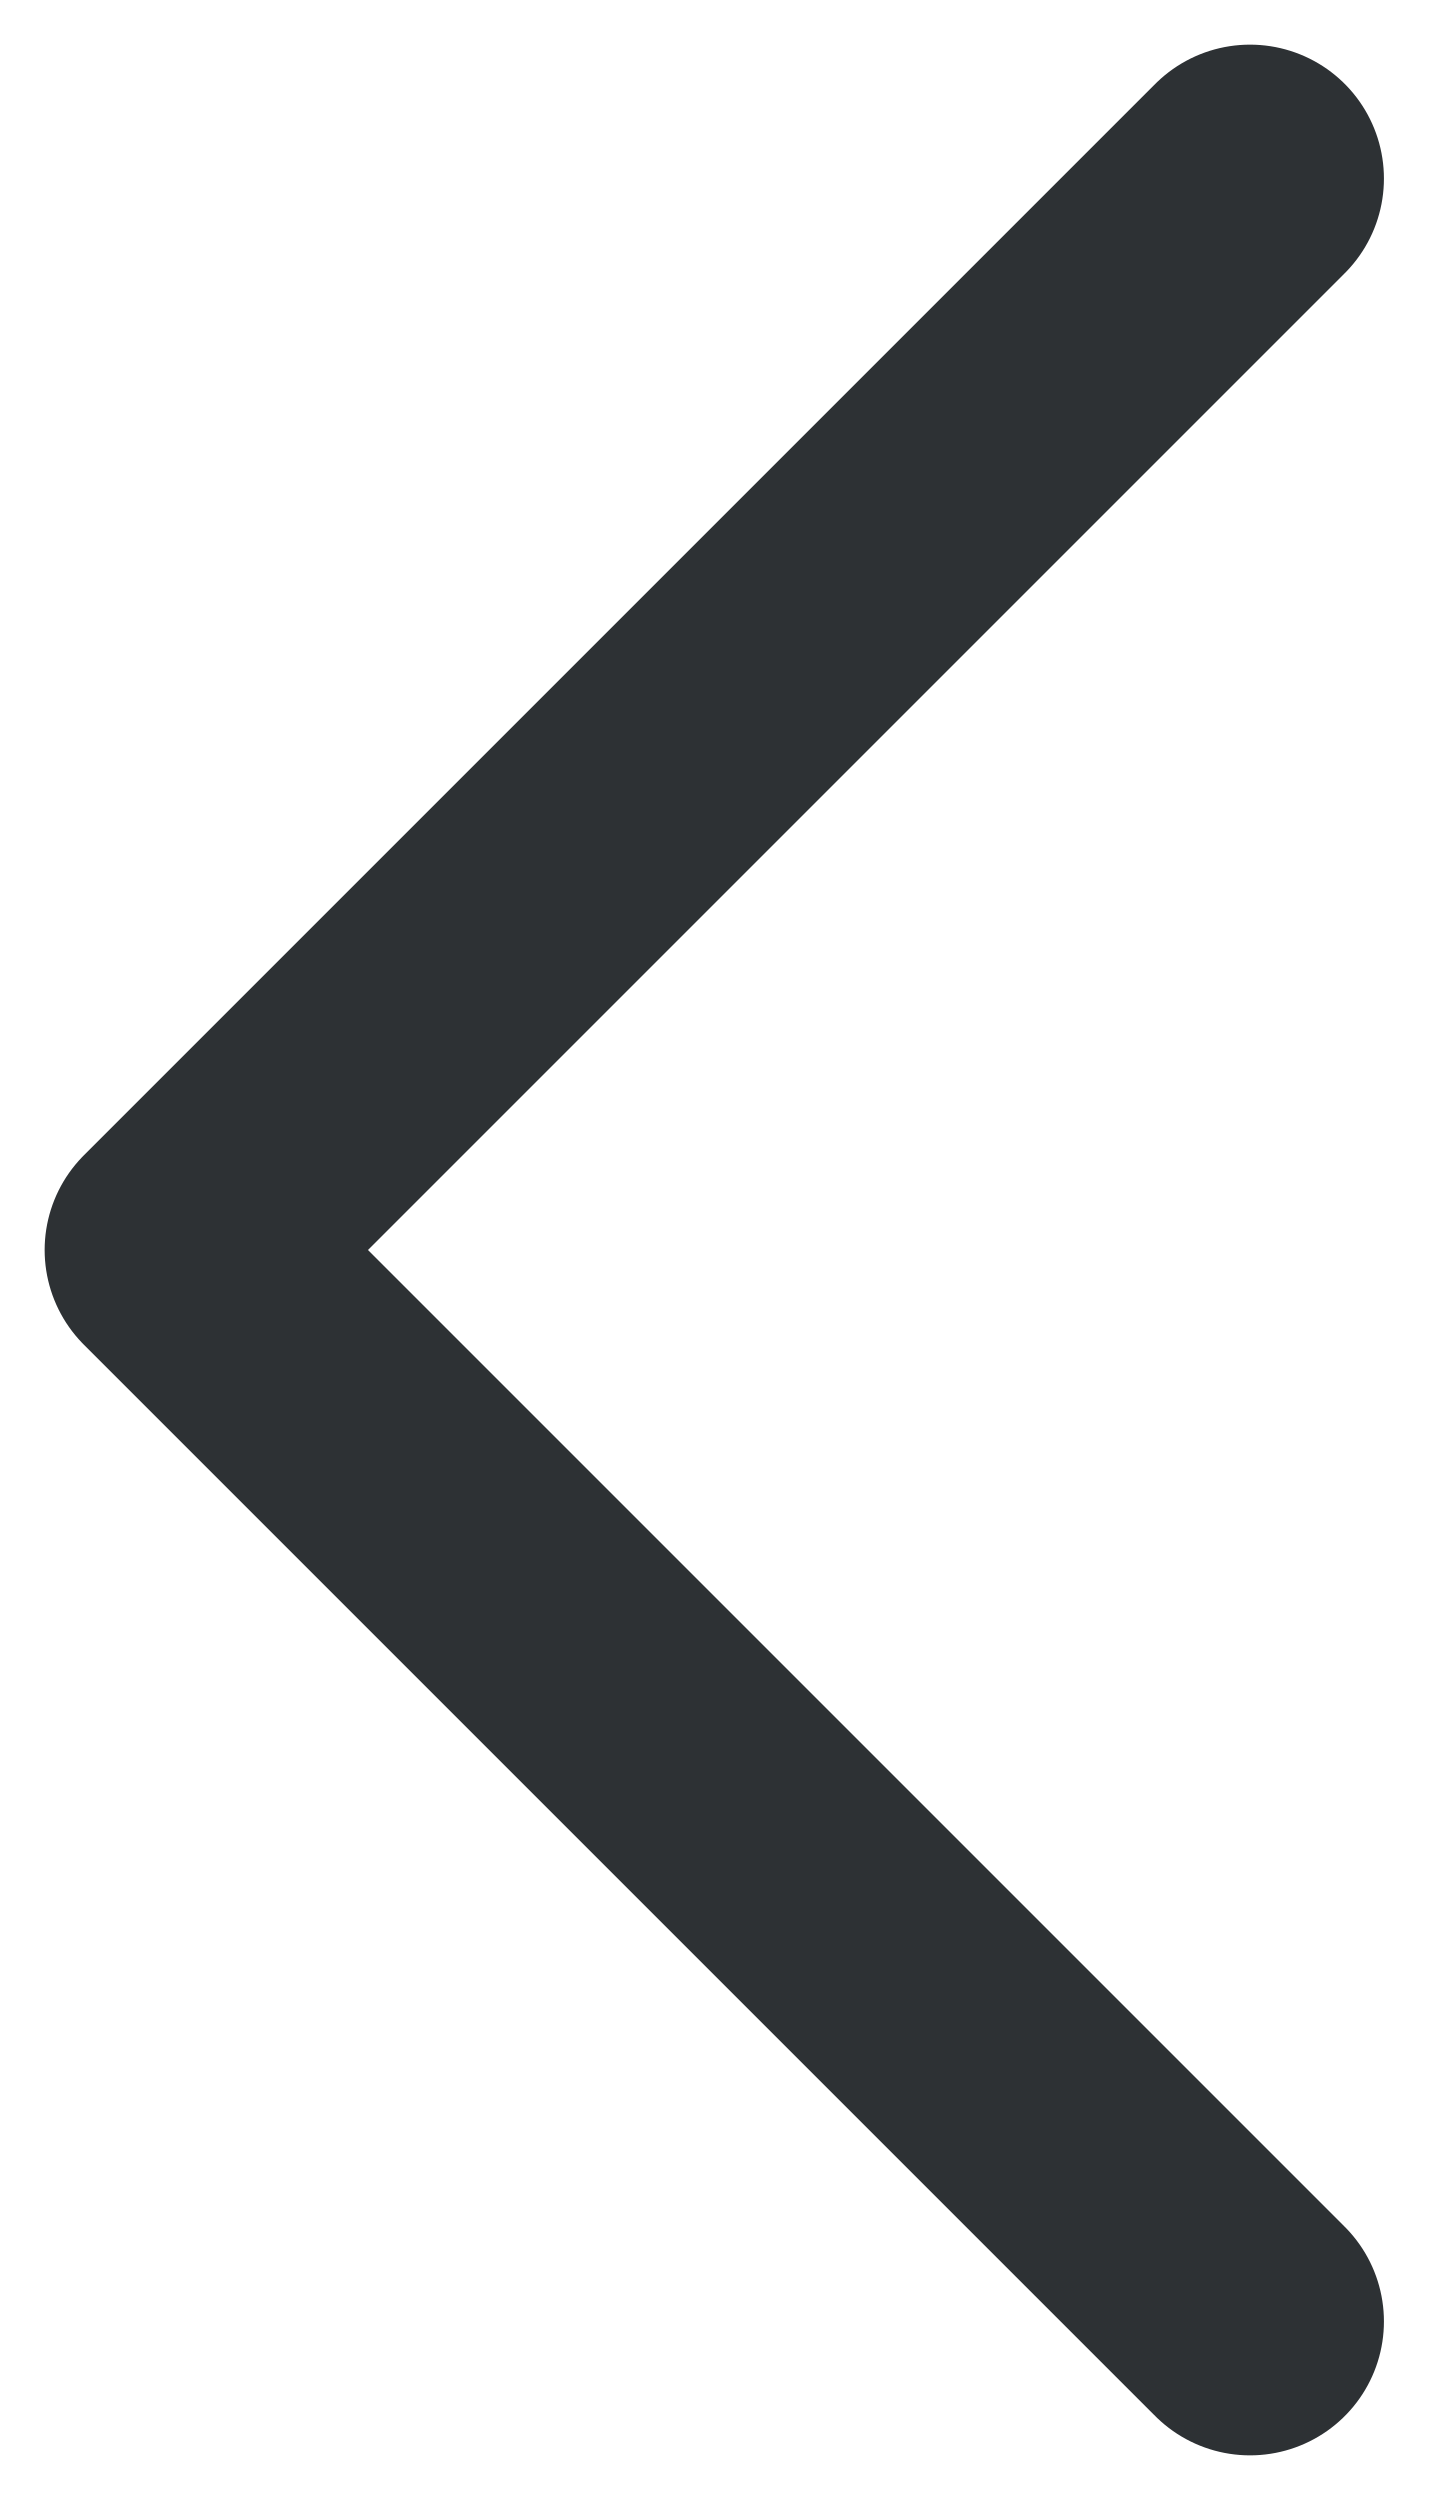
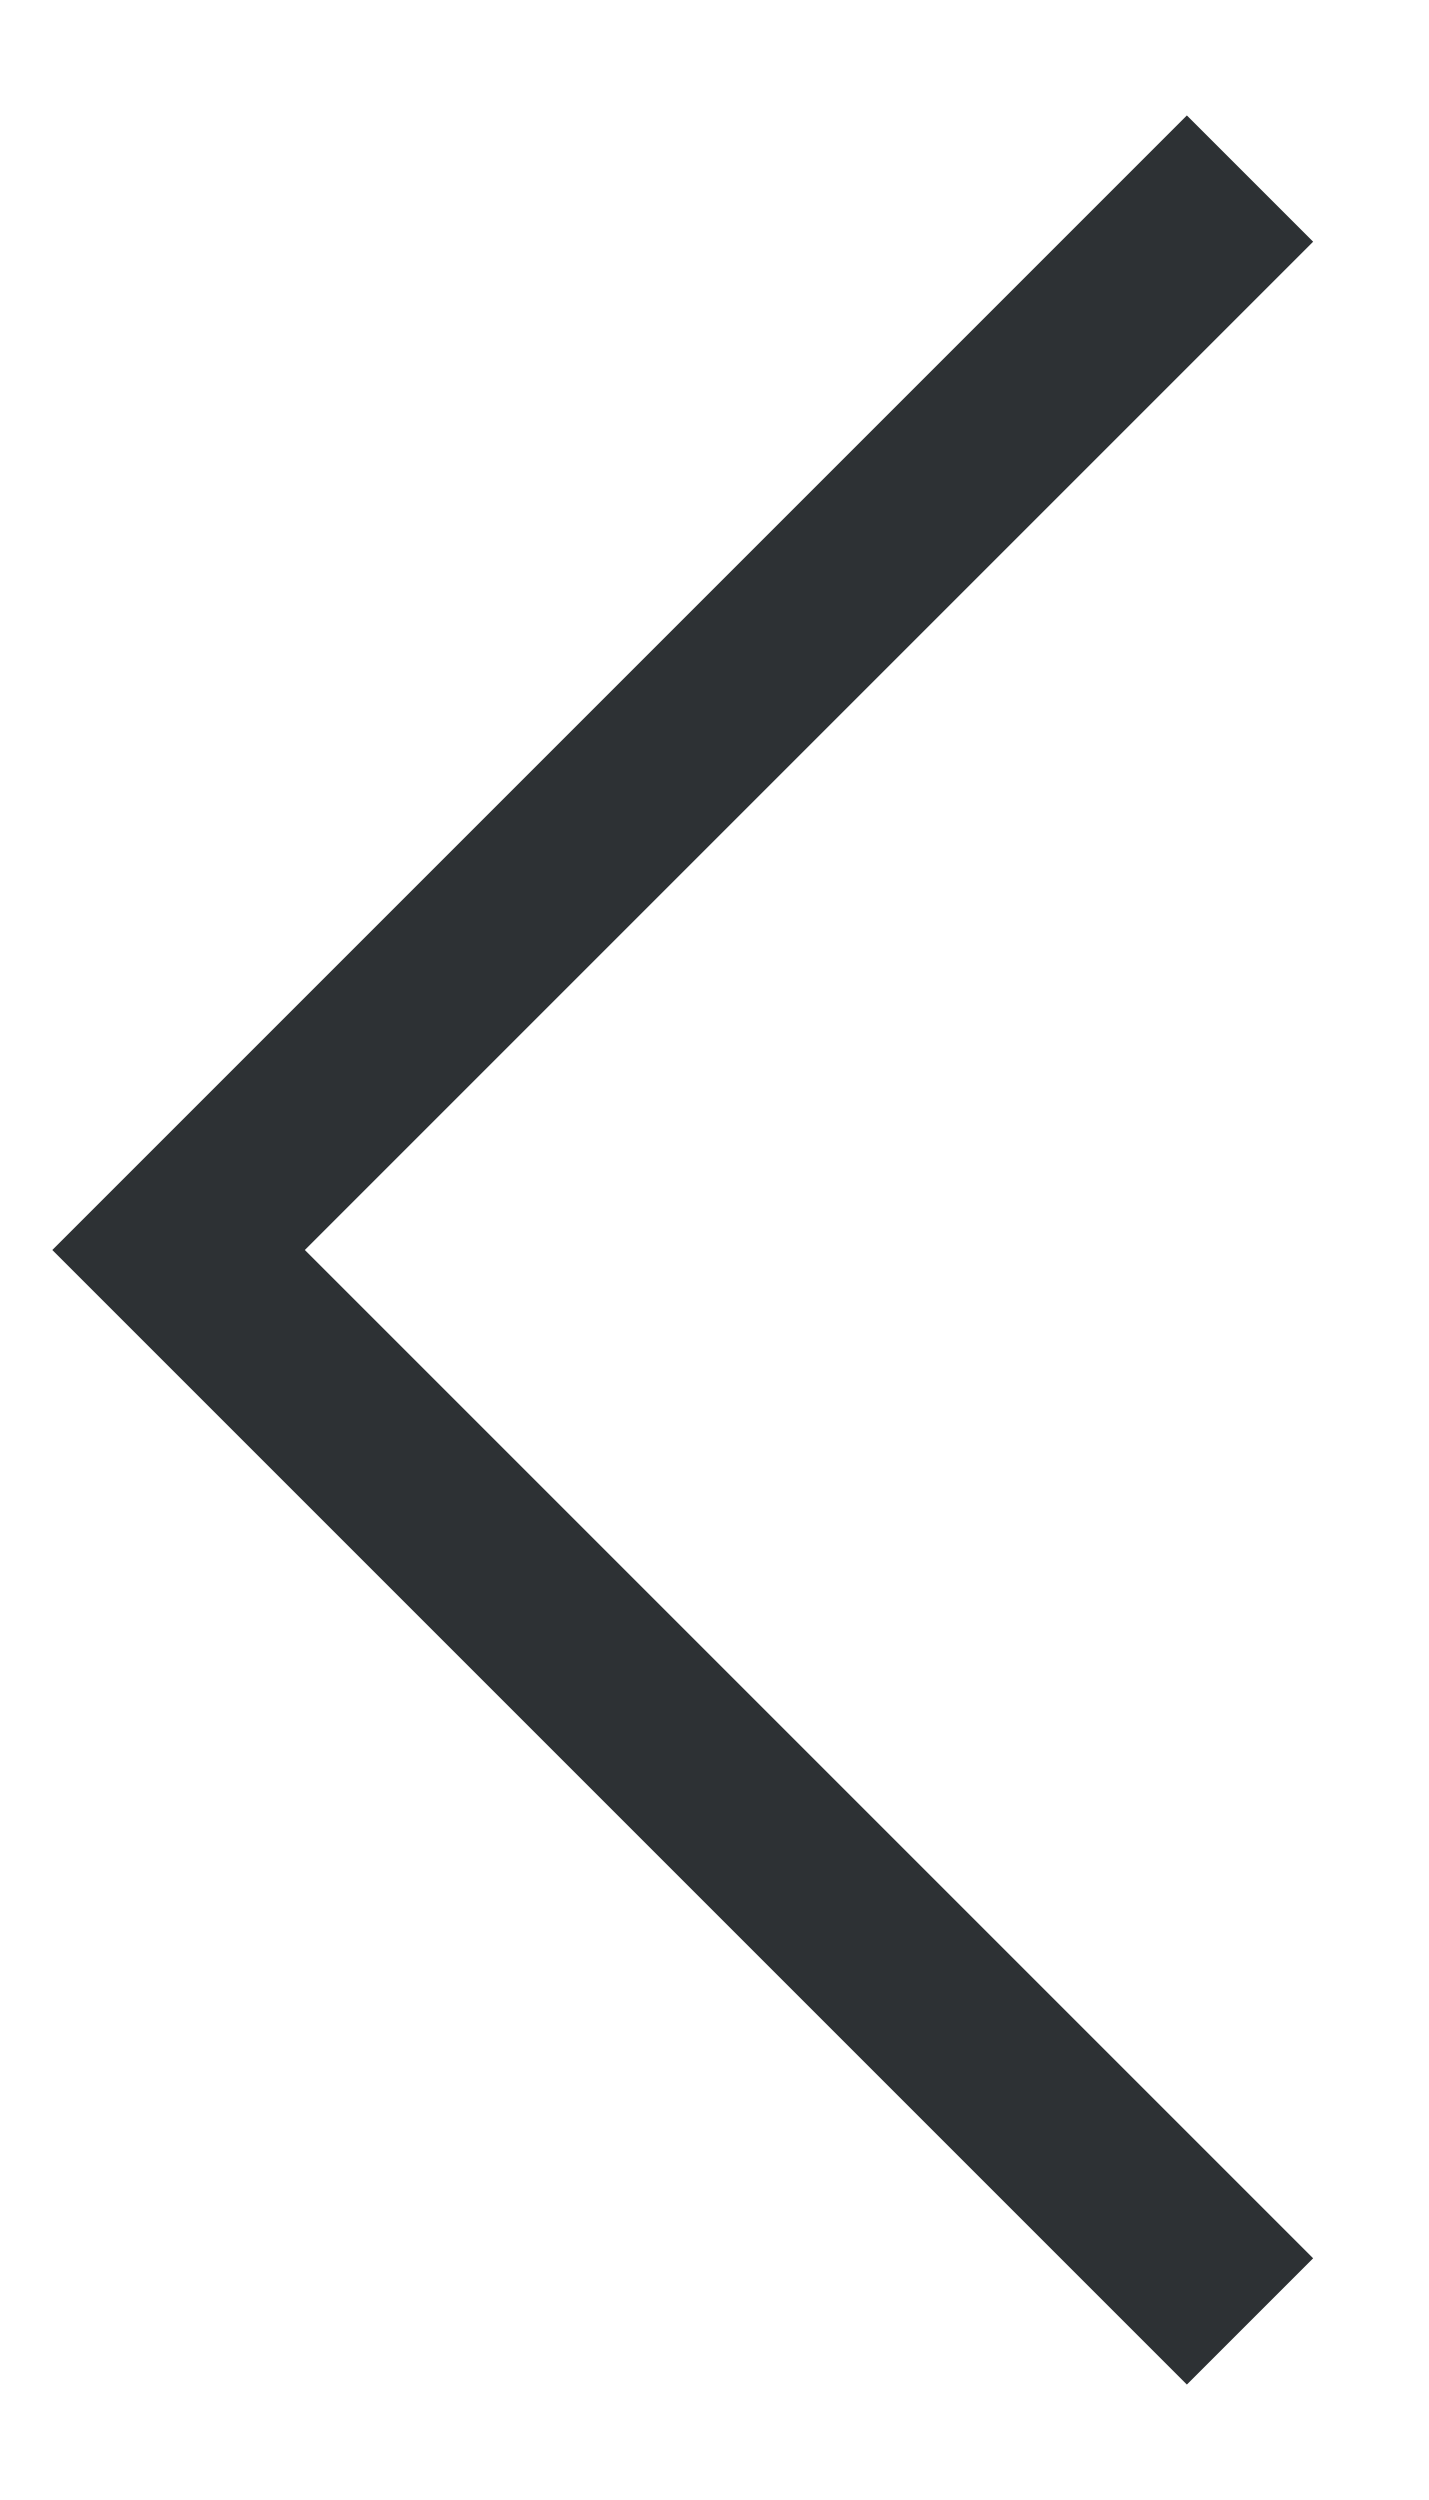
<svg xmlns="http://www.w3.org/2000/svg" width="8" height="14" viewBox="0 0 8 14" fill="none">
-   <path d="M7 13L1 7L7 1" stroke="#2D3134" stroke-width="1.5" stroke-linecap="round" stroke-linejoin="round" />
+   <path d="M7 13L1 7L7 1" stroke="#2D3134" strokeWidth="1.5" strokeLinecap="round" strokeLinejoin="round" />
</svg>
